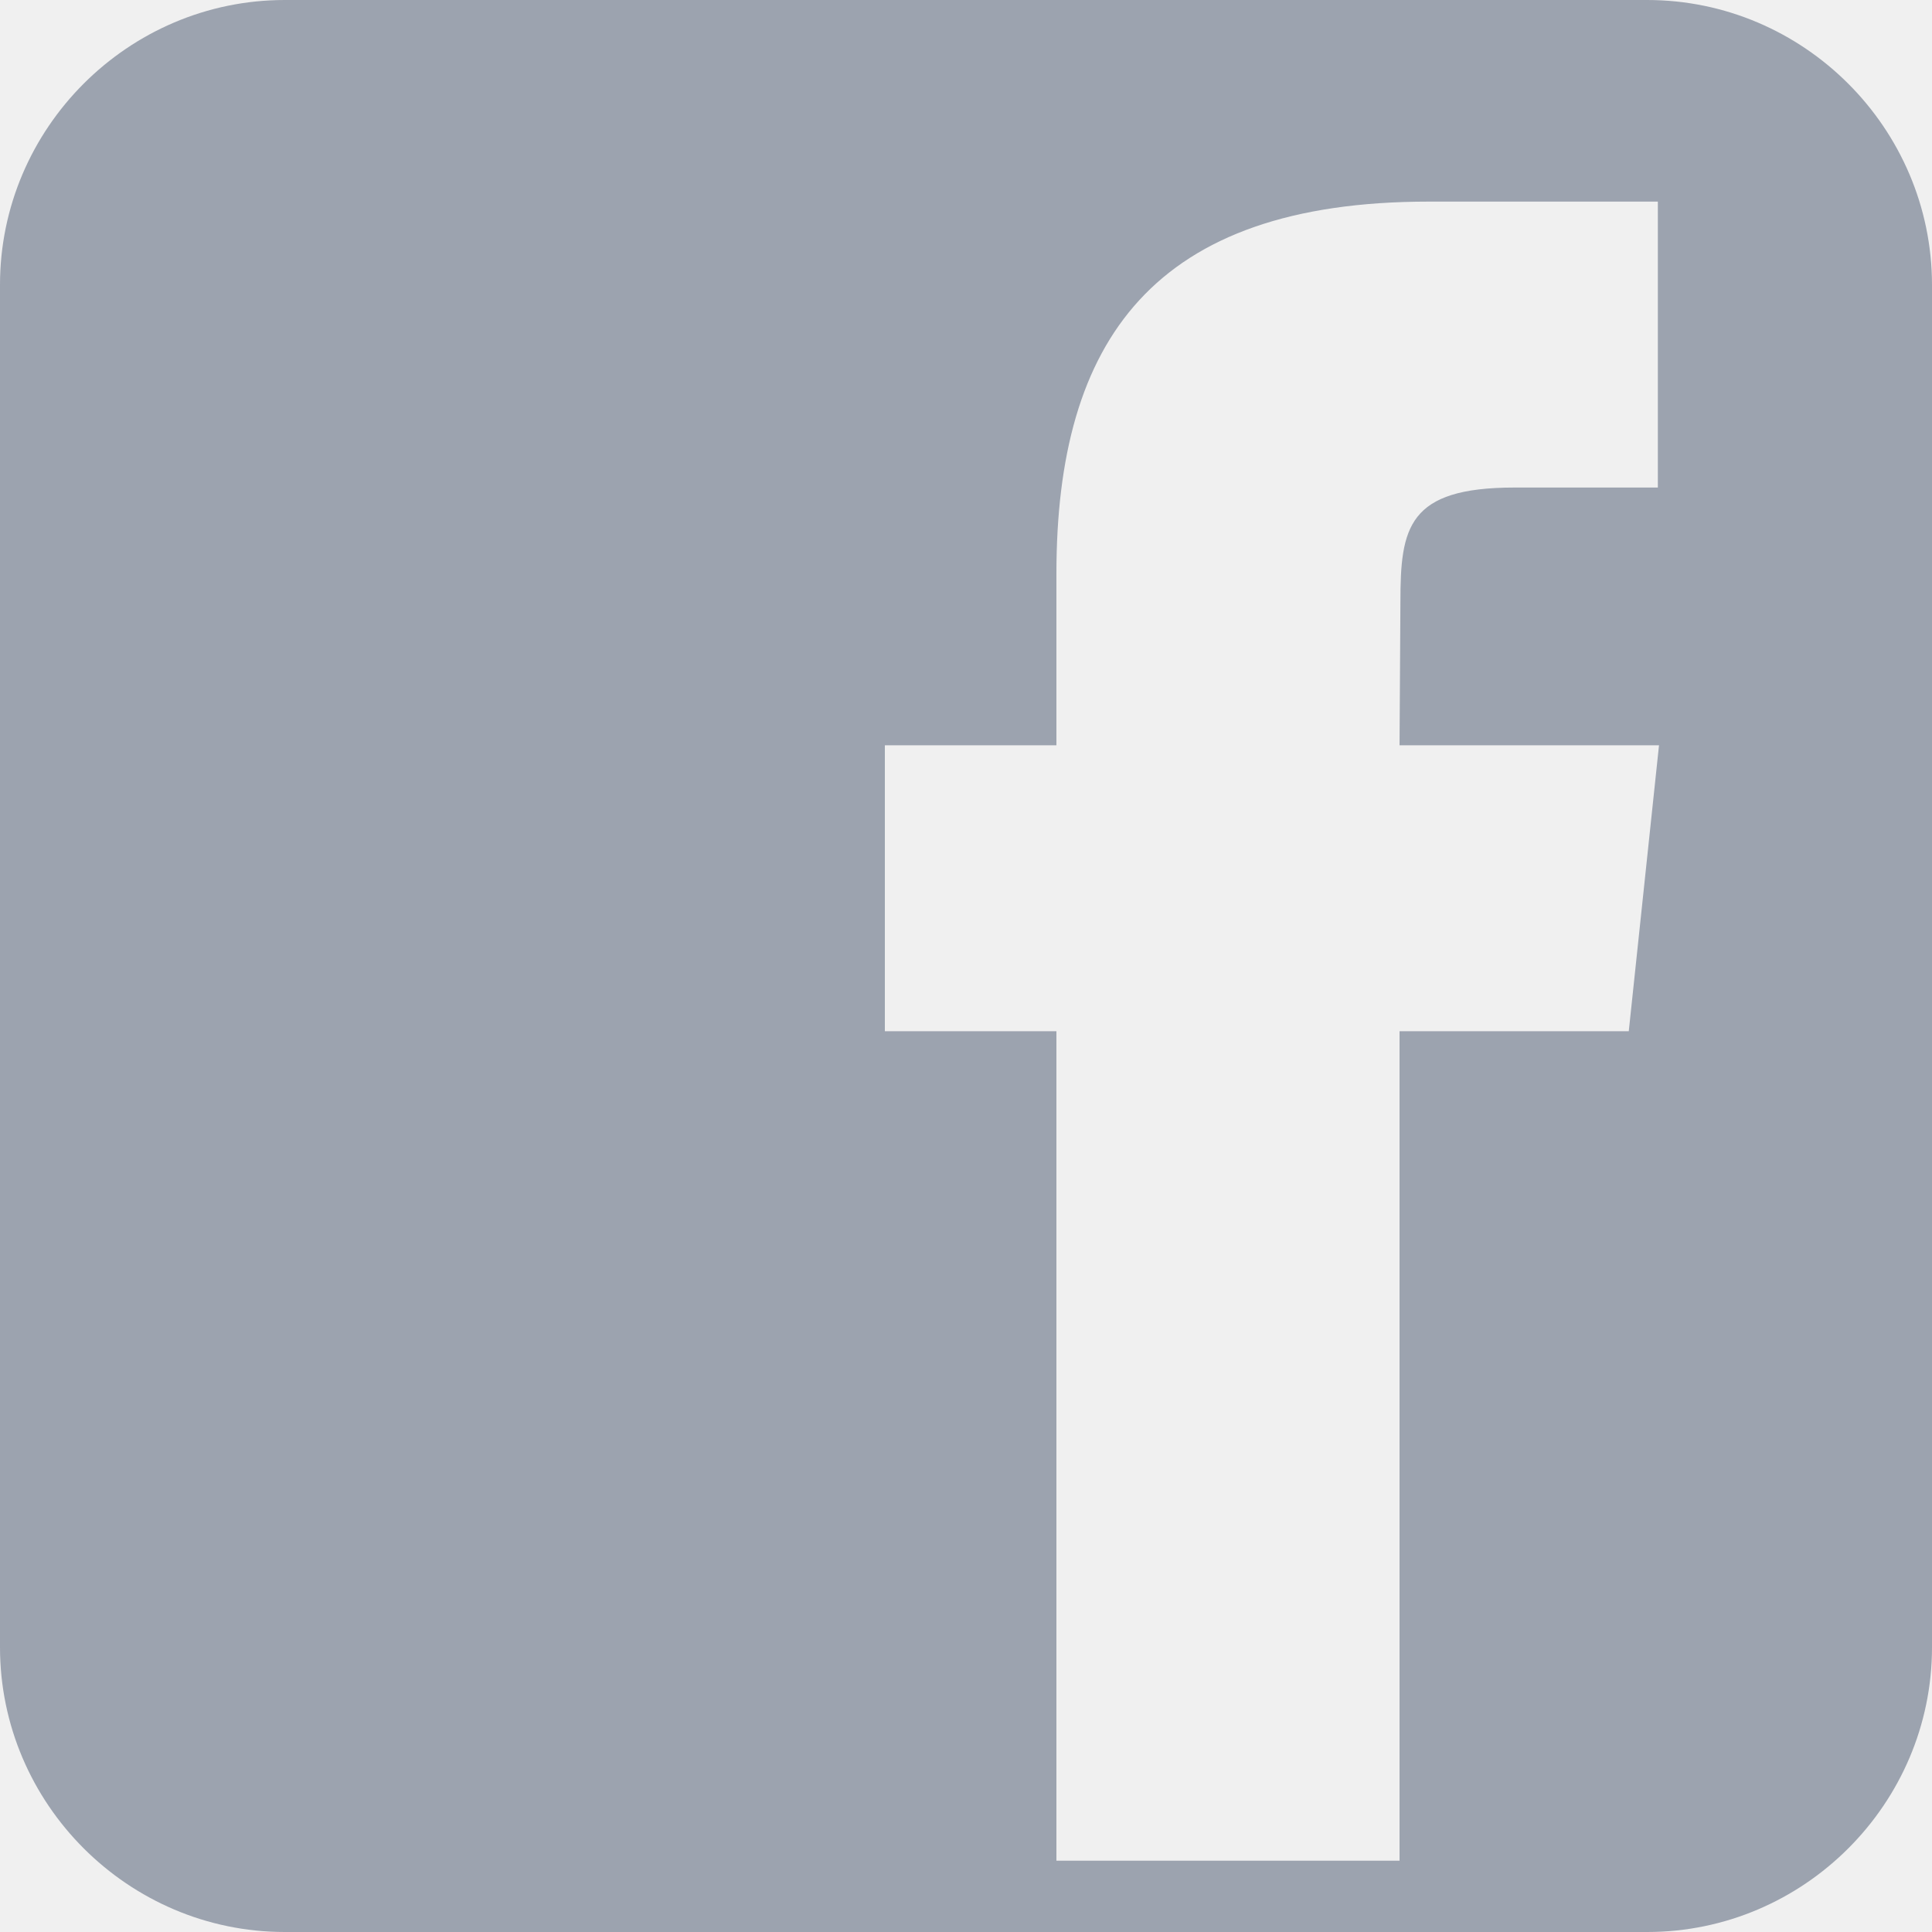
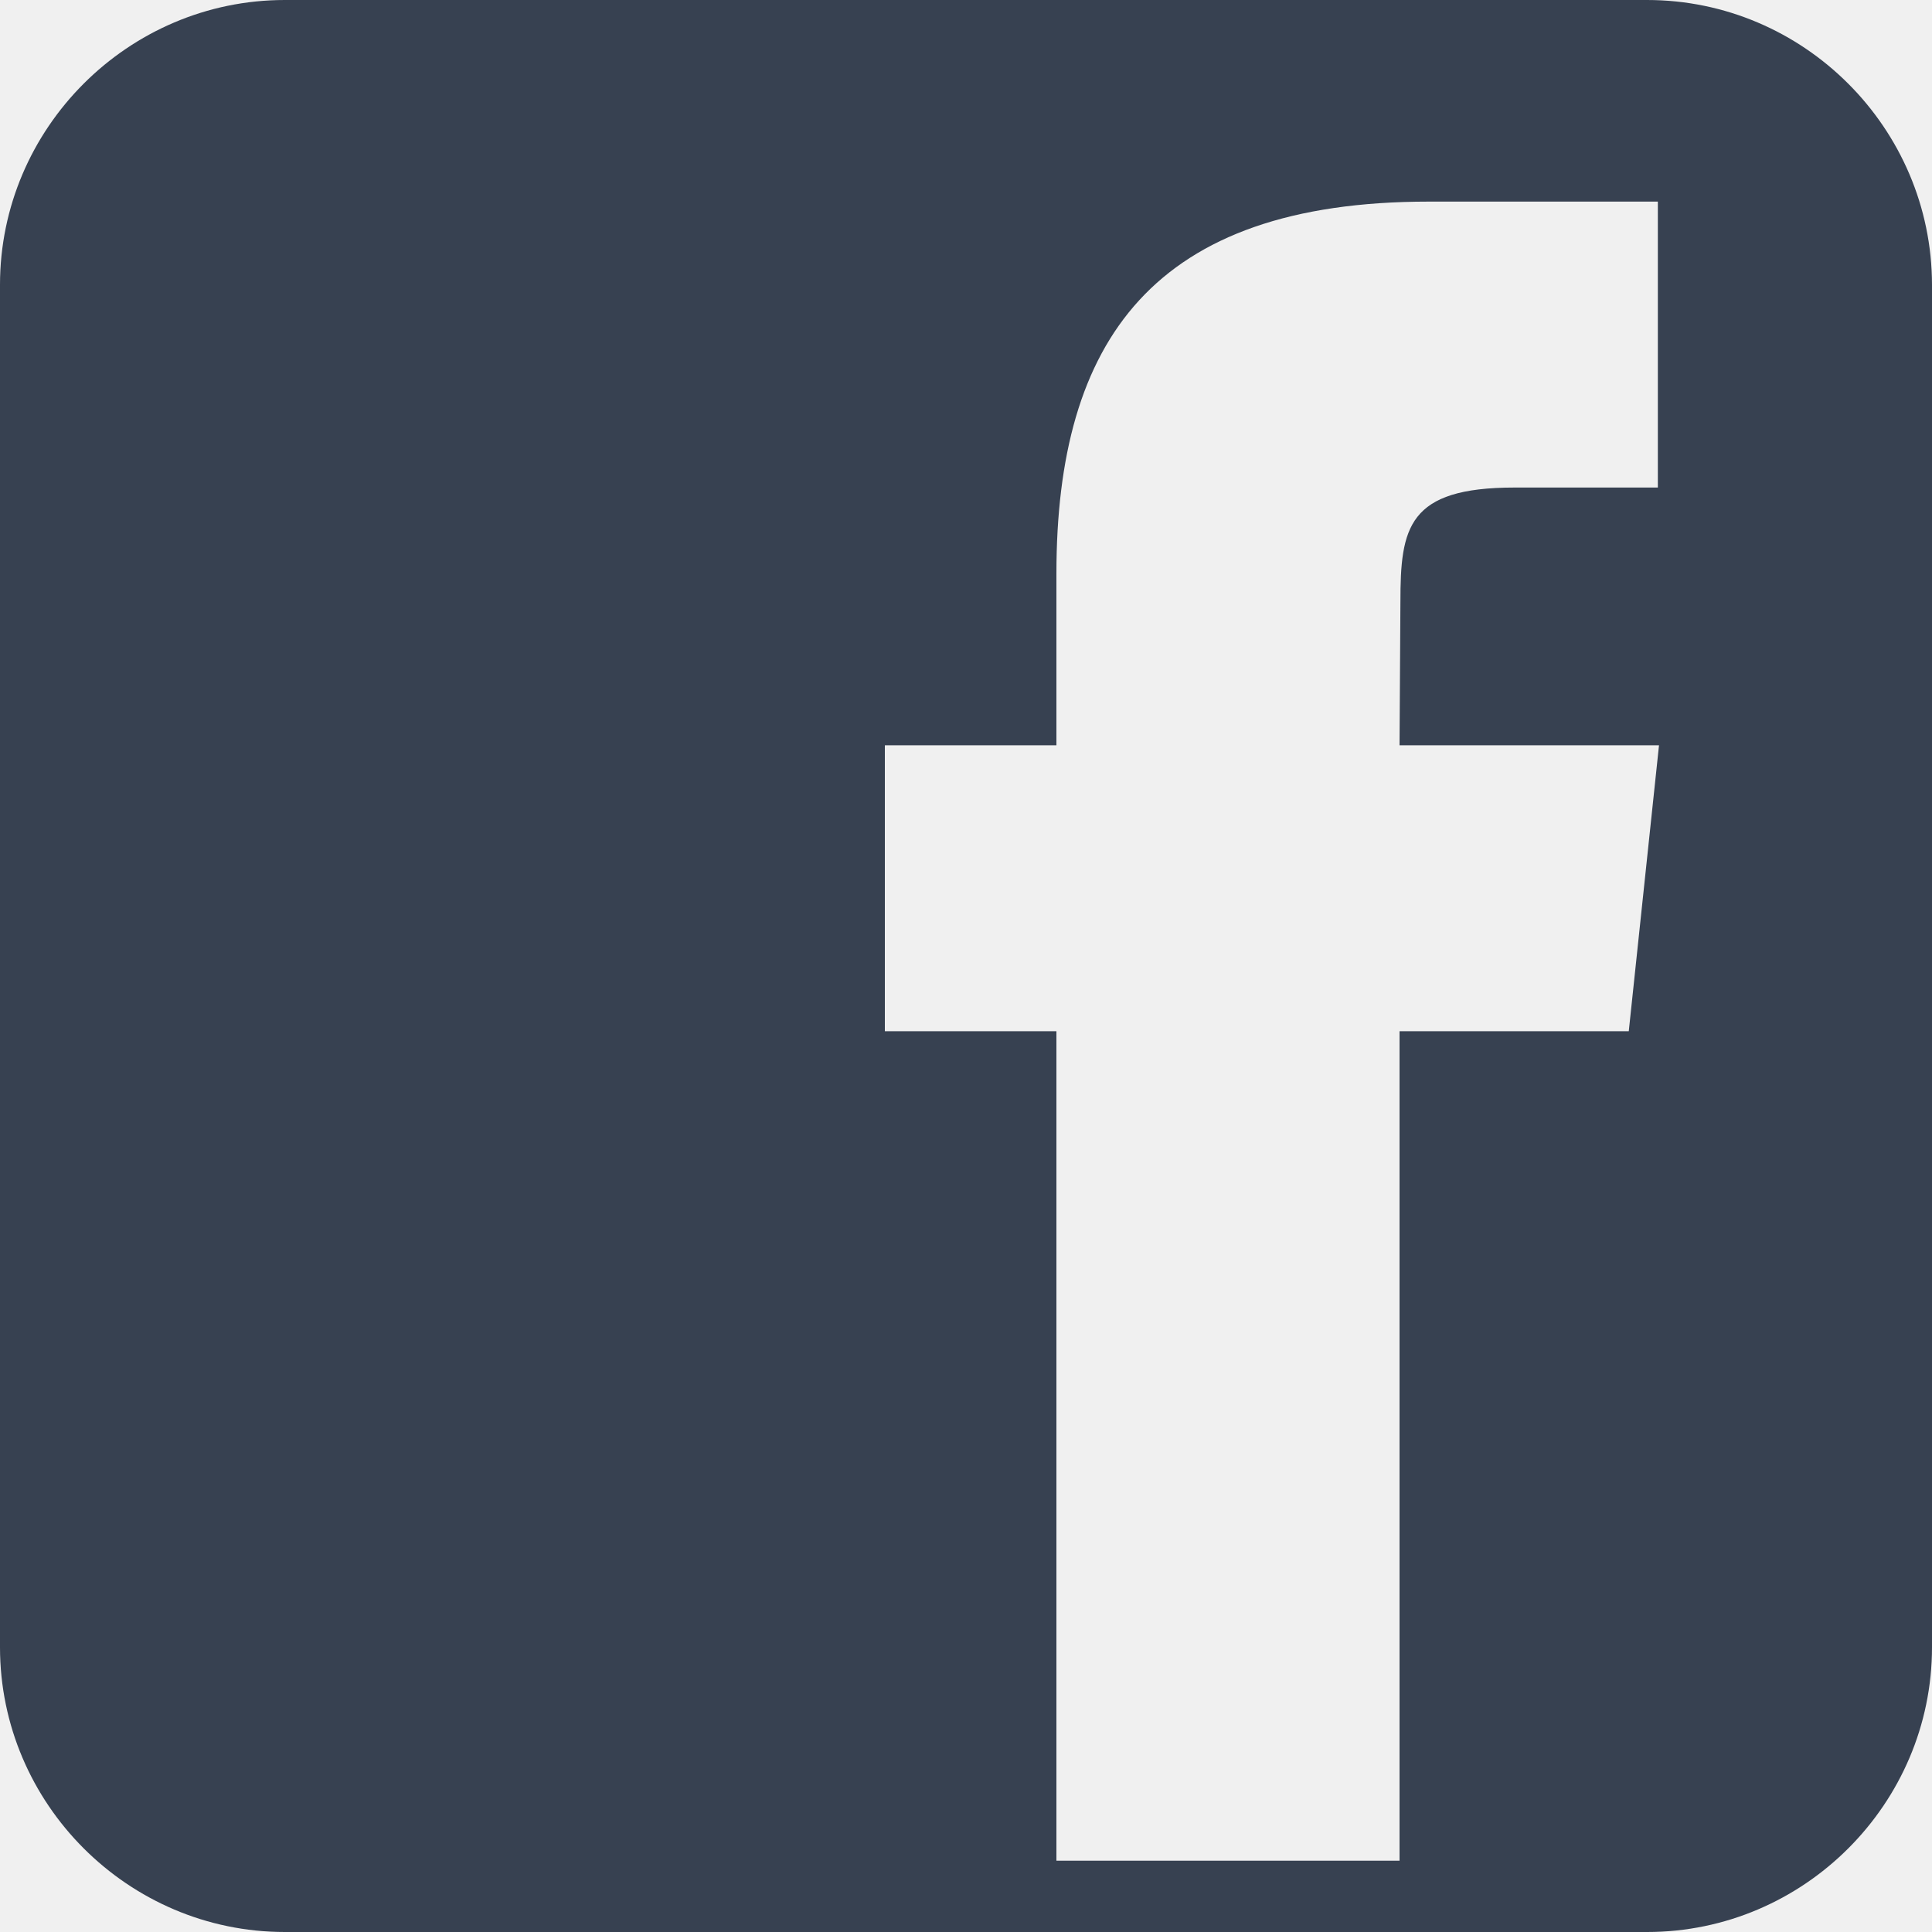
<svg xmlns="http://www.w3.org/2000/svg" width="20" height="20" viewBox="0 0 20 20" fill="none">
-   <path d="M17.05 0H2.948C1.327 0 0 1.327 0 2.948V17.052C0 18.673 1.327 20 2.948 20H17.052C18.673 20 20 18.673 20 17.052V2.948C19.998 1.327 18.673 0 17.05 0ZM16.861 10.675H14.488V19.262H10.936V10.675H9.16V7.715H10.936V5.938C10.936 3.524 11.939 2.087 14.791 2.087H17.162V5.047H15.679C14.571 5.047 14.497 5.462 14.497 6.233L14.488 7.715H17.174L16.861 10.675Z" fill="#9CA3AF" />
+   <g clip-path="url(#clip0_86_3314)">
+     <path d="M17.05 0H2.948C1.327 0 0 1.327 0 2.948V17.052C0 18.673 1.327 20 2.948 20H17.052C18.673 20 20 18.673 20 17.052V2.948C19.998 1.327 18.673 0 17.05 0ZM16.861 10.675H14.488V19.262H10.936V10.675H9.16V7.715H10.936V5.938C10.936 3.524 11.939 2.087 14.791 2.087H17.162V5.047H15.679C14.571 5.047 14.497 5.462 14.497 6.233L14.488 7.715H17.174L16.861 10.675Z" fill="#374151" />
+   </g>
+   <defs>
+     <clipPath id="clip0_86_3314">
+       <rect width="20" height="20" fill="white" />
+     </clipPath>
+   </defs>
</svg>
